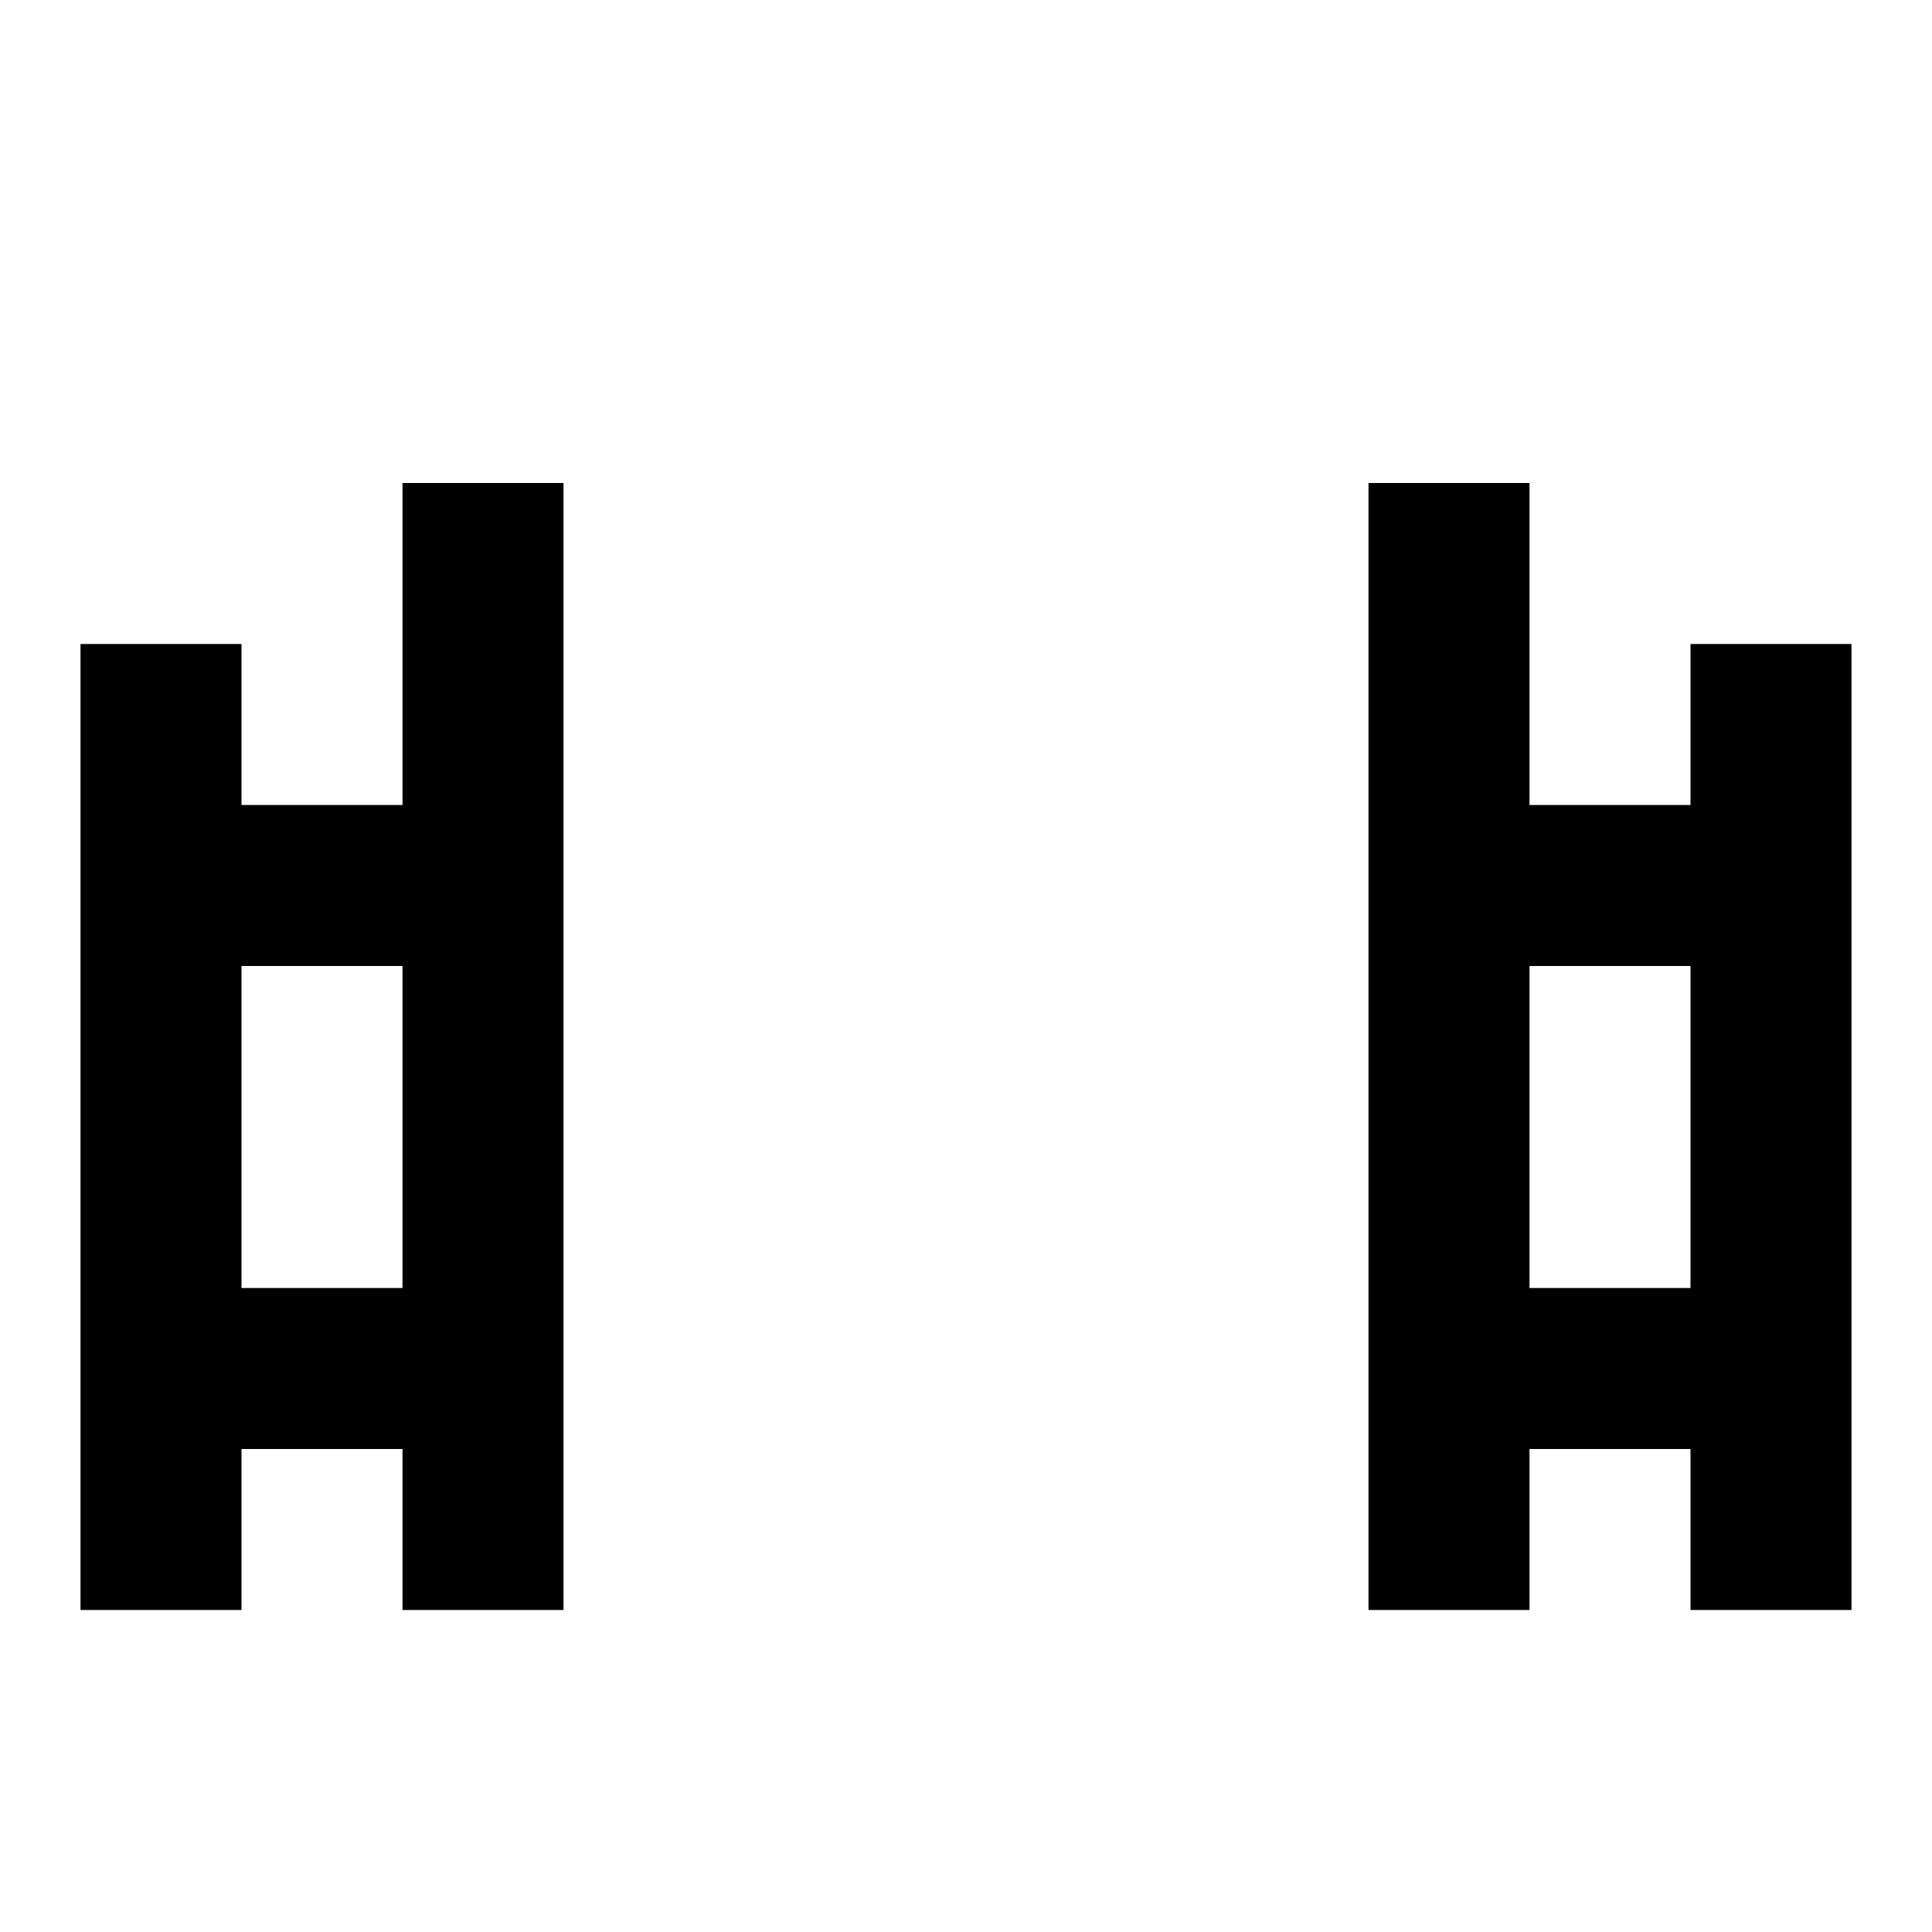
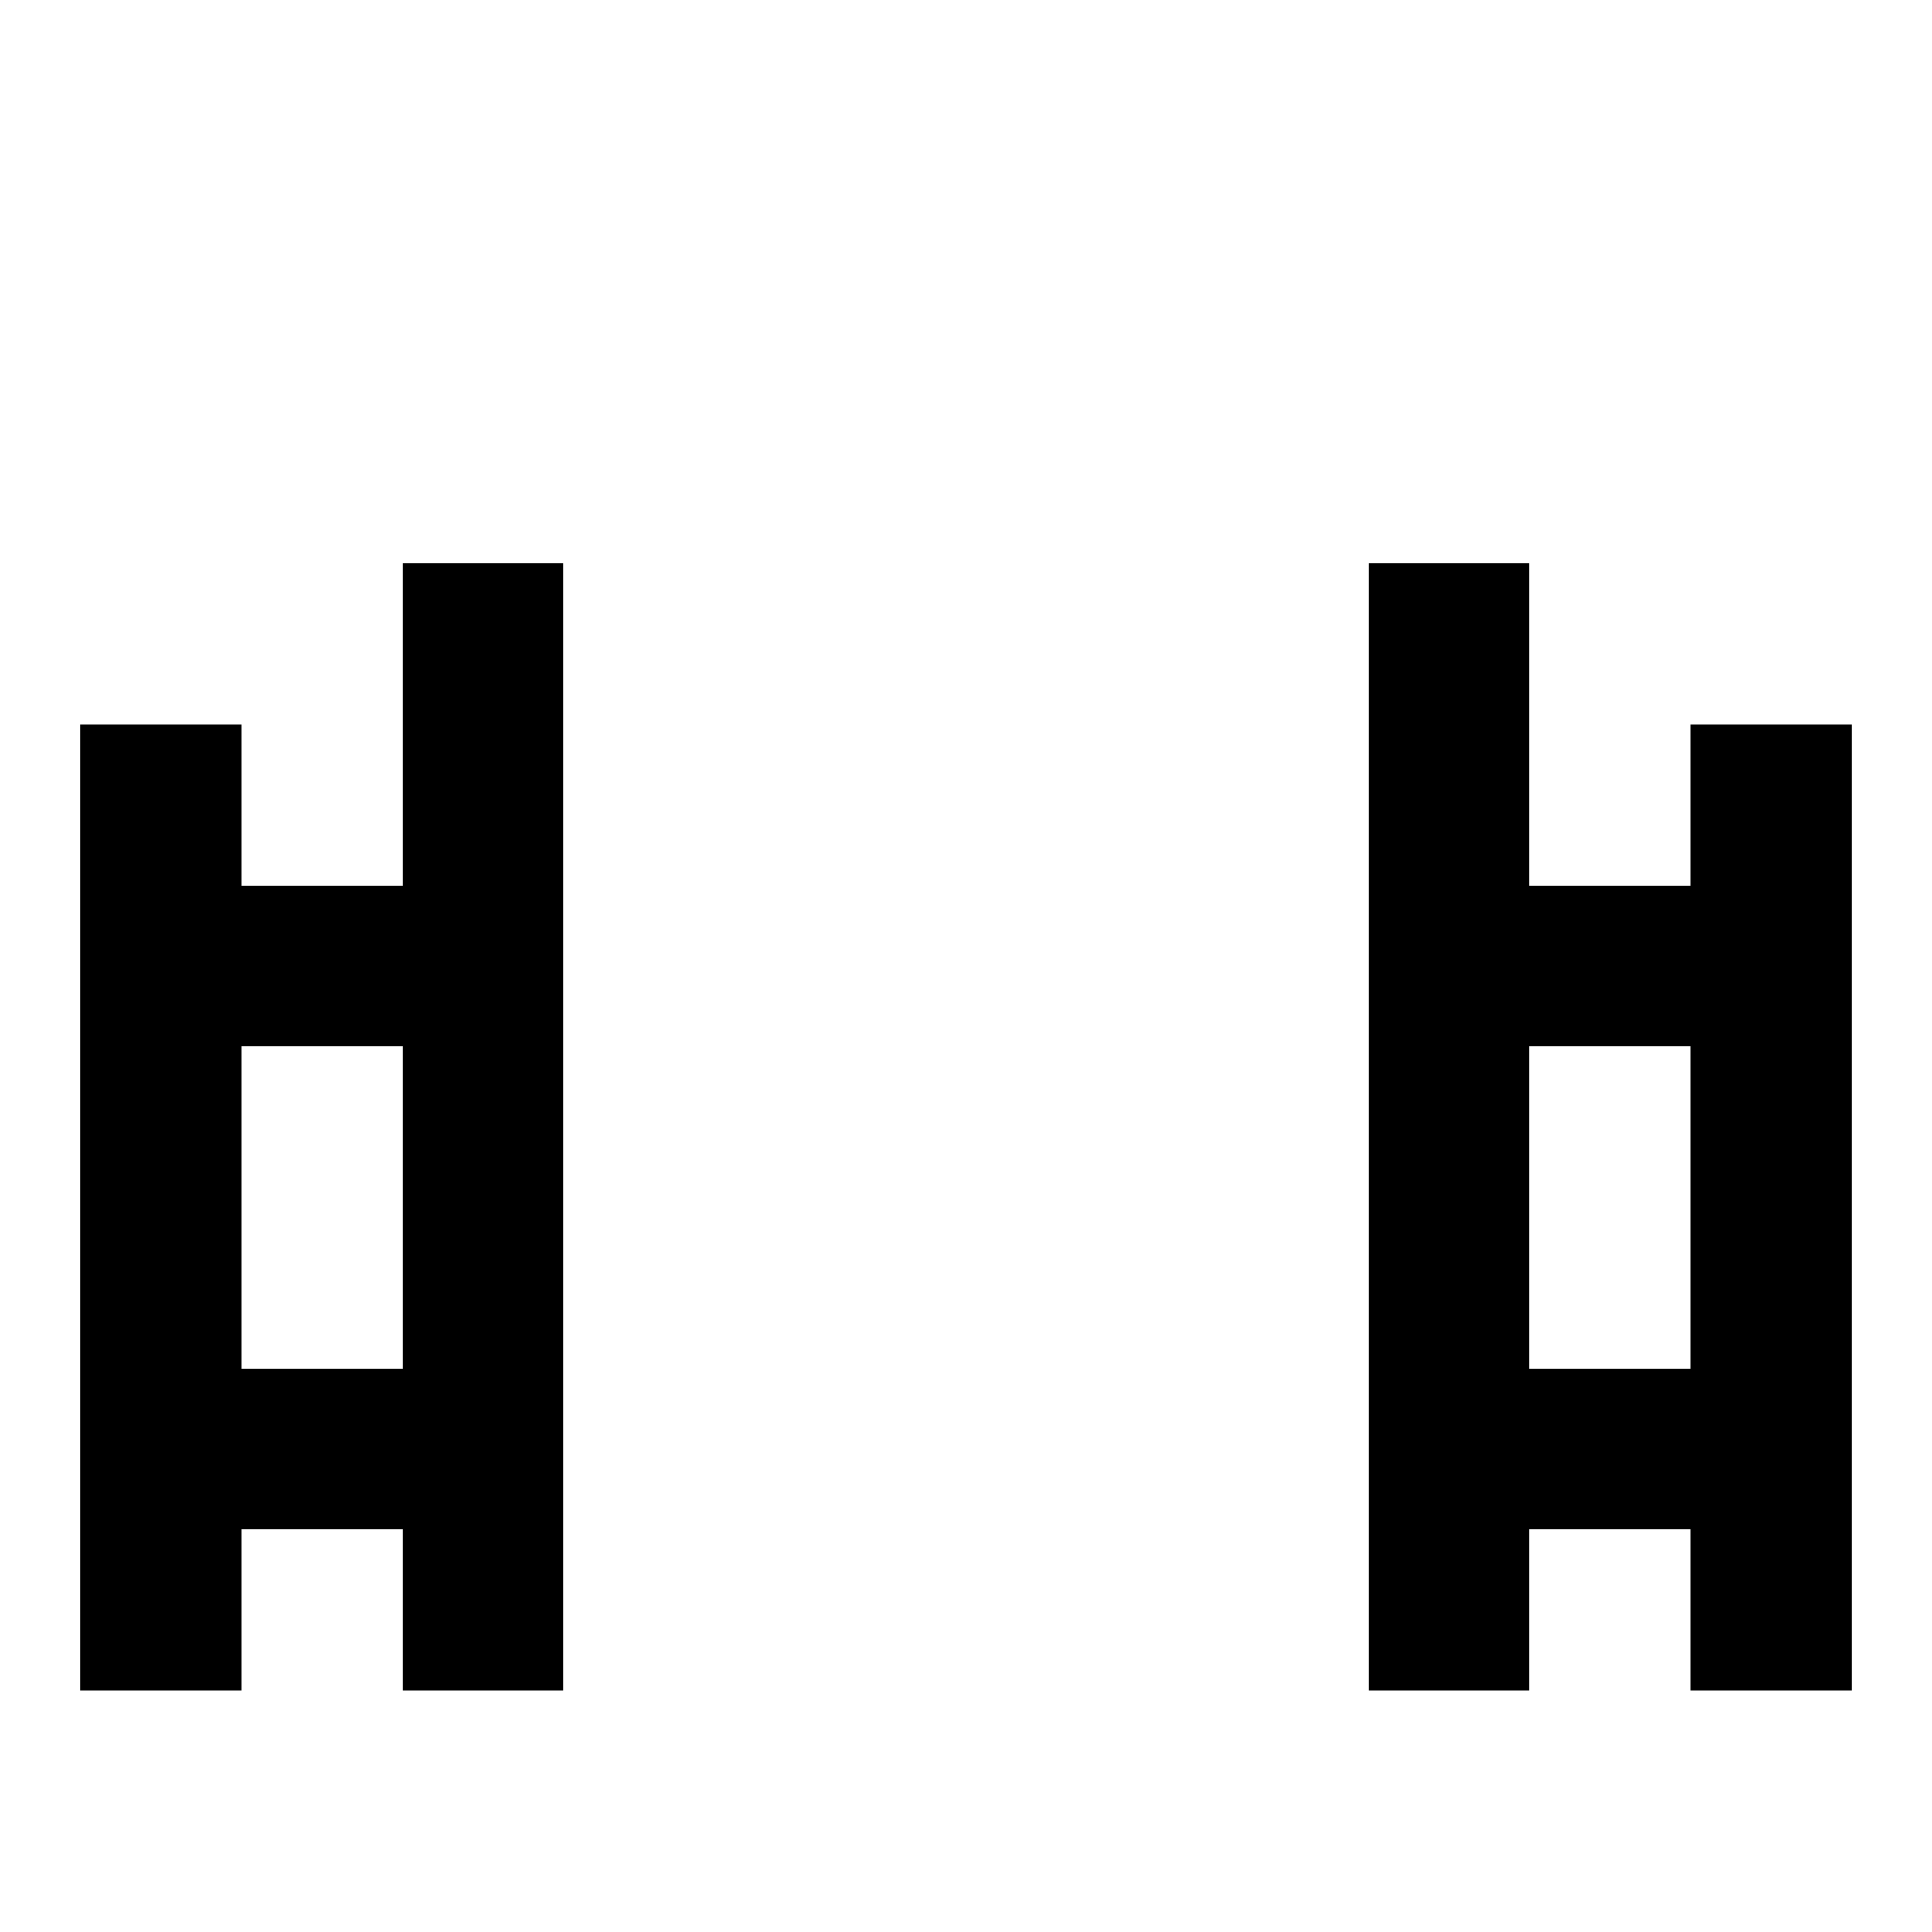
<svg xmlns="http://www.w3.org/2000/svg" version="1.1" id="mdi-gate-open" width="24" height="24" viewBox="0 0 24 24">
-   <path d="M7 20V6H5V10H3V8H1V20H3V18H5V20H7M3 16V12H5V16H3M21 8V10H19V6H17V20H19V18H21V20H23V8H21M21 16H19V12H21V16Z" />
+   <path d="M7 21V7H5V11H3V9H1V21H3V19H5V21H7M3 17V13H5V17H3M21 9V11H19V7H17V21H19V19H21V21H23V9H21M21 17H19V13H21V17Z" />
</svg>
